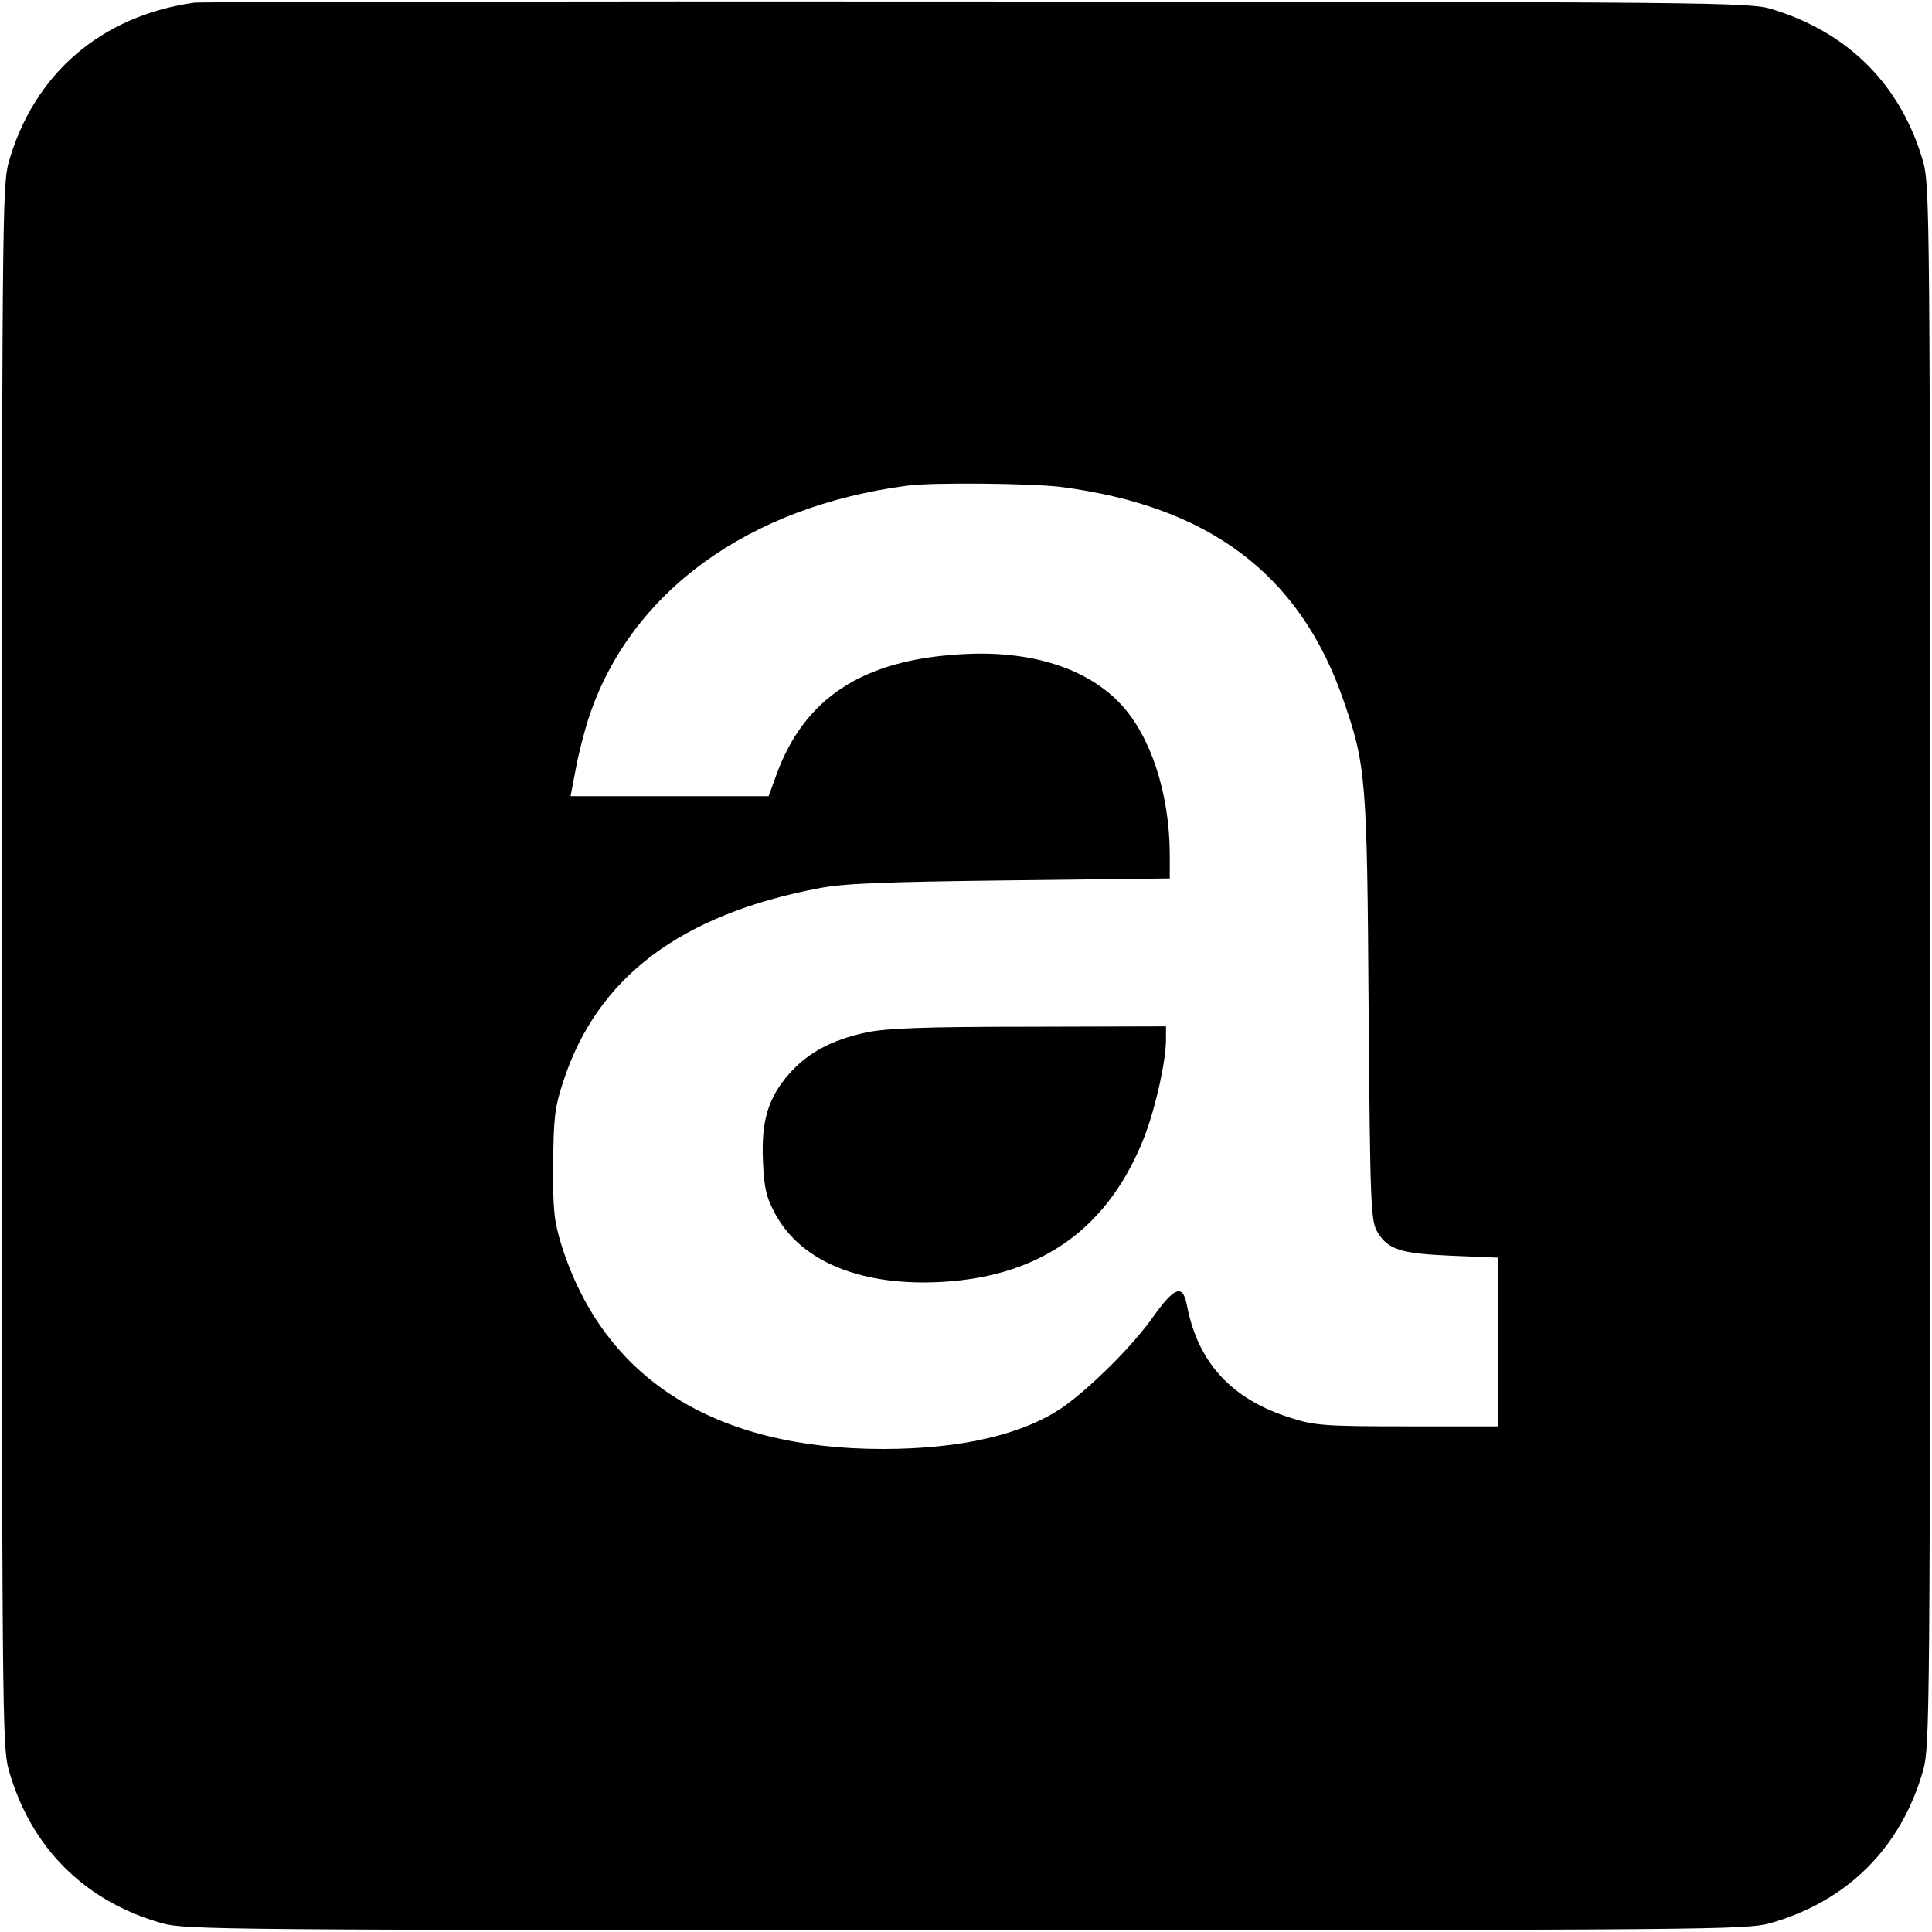
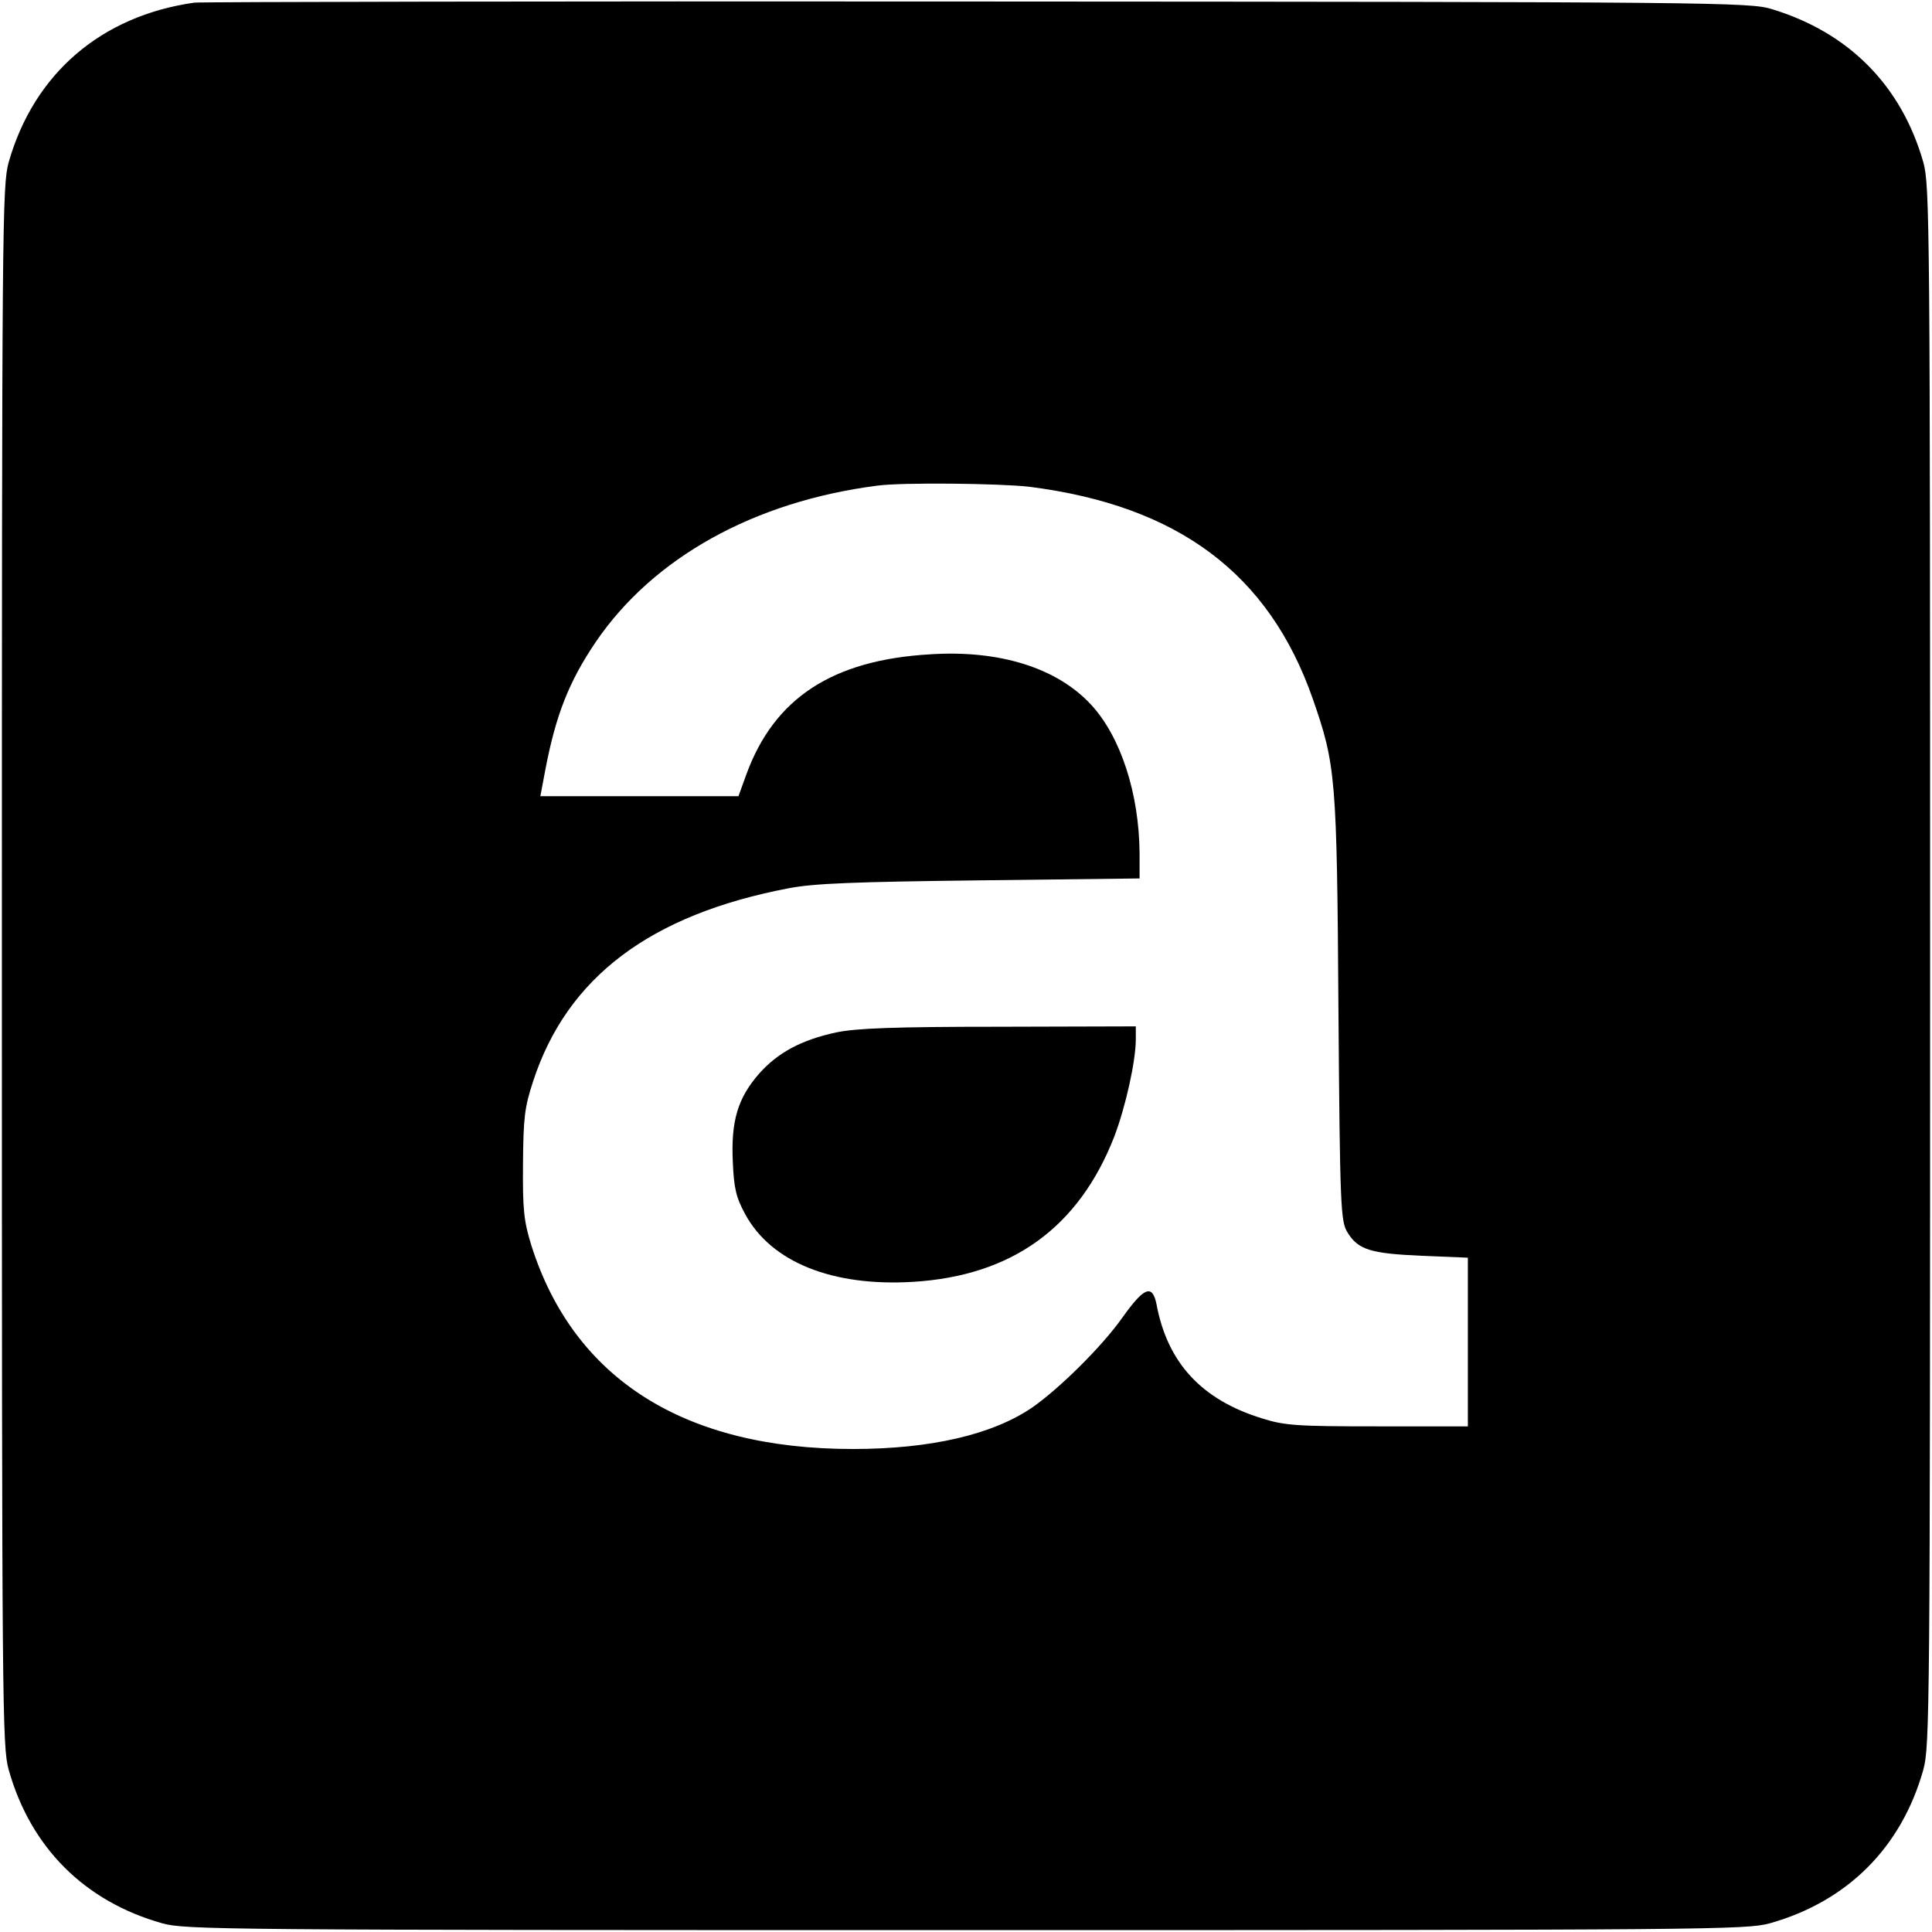
<svg xmlns="http://www.w3.org/2000/svg" version="1.0" width="512pt" height="512pt" viewBox="0 0 512 512" preserveAspectRatio="xMidYMid meet">
  <g transform="translate(0,512) scale(0.1,-0.1)" fill="#000000" stroke="none">
-     <path d="M515 5113 c-247 -35 -425 -188 -492 -423 -17 -62 -18 -157 -18 -2130 0 -1973 1 -2068 18 -2130 58 -206 201 -349 407 -407 62 -17 157 -18 2130 -18 1973 0 2068 1 2130 18 206 58 349 201 407 407 17 62 18 157 18 2130 0 1973 -1 2068 -18 2130 -58 203 -197 344 -402 406 -57 18 -161 19 -2105 20 -1125 1 -2058 -1 -2075 -3z m2293 -1283 c394 -50 635 -230 751 -562 61 -175 64 -208 68 -823 4 -528 6 -562 24 -591 28 -46 61 -56 197 -62 l122 -5 0 -223 0 -224 -239 0 c-213 0 -246 2 -306 21 -160 49 -251 147 -280 302 -11 55 -33 46 -90 -34 -55 -78 -167 -188 -238 -238 -106 -73 -271 -111 -477 -111 -447 0 -740 186 -852 540 -20 65 -23 95 -22 215 1 123 4 150 27 220 90 275 310 441 677 511 67 13 174 17 508 21 l422 5 0 66 c-1 159 -50 310 -129 395 -90 97 -242 145 -426 133 -259 -15 -413 -116 -487 -318 l-21 -58 -262 0 -263 0 14 73 c7 39 23 101 35 137 110 331 422 558 844 613 66 9 325 6 403 -3z" />
-     <path d="M2296 2384 c-93 -20 -155 -54 -204 -109 -57 -65 -75 -126 -70 -234 3 -71 9 -95 33 -139 69 -127 231 -192 445 -179 262 16 439 144 533 385 30 79 57 200 57 258 l0 34 -362 -1 c-280 0 -379 -4 -432 -15z" />
+     <path d="M515 5113 c-247 -35 -425 -188 -492 -423 -17 -62 -18 -157 -18 -2130 0 -1973 1 -2068 18 -2130 58 -206 201 -349 407 -407 62 -17 157 -18 2130 -18 1973 0 2068 1 2130 18 206 58 349 201 407 407 17 62 18 157 18 2130 0 1973 -1 2068 -18 2130 -58 203 -197 344 -402 406 -57 18 -161 19 -2105 20 -1125 1 -2058 -1 -2075 -3z m2213 -1283 c394 -50 635 -230 751 -562 61 -175 64 -208 68 -823 4 -528 6 -562 24 -591 28 -46 61 -56 197 -62 l122 -5 0 -223 0 -224 -239 0 c-213 0 -246 2 -306 21 -160 49 -251 147 -280 302 -11 55 -33 46 -90 -34 -55 -78 -167 -188 -238 -238 -106 -73 -271 -111 -477 -111 -447 0 -740 186 -852 540 -20 65 -23 95 -22 215 1 123 4 150 27 220 90 275 310 441 677 511 67 13 174 17 508 21 l422 5 0 66 c-1 159 -50 310 -129 395 -90 97 -242 145 -426 133 -259 -15 -413 -116 -487 -318 l-21 -58 -262 0 -263 0 13 69 c28 147 63 235 134 340 152 223 419 372 746 414 66 9 325 6 403 -3z" />
+     <path d="M2216 2384 c-93 -20 -155 -54 -204 -109 -57 -65 -75 -126 -70 -234 3 -71 9 -95 33 -139 69 -127 231 -192 445 -179 262 16 439 144 533 385 30 79 57 200 57 258 l0 34 -362 -1 c-280 0 -379 -4 -432 -15z" />
  </g>
</svg>
